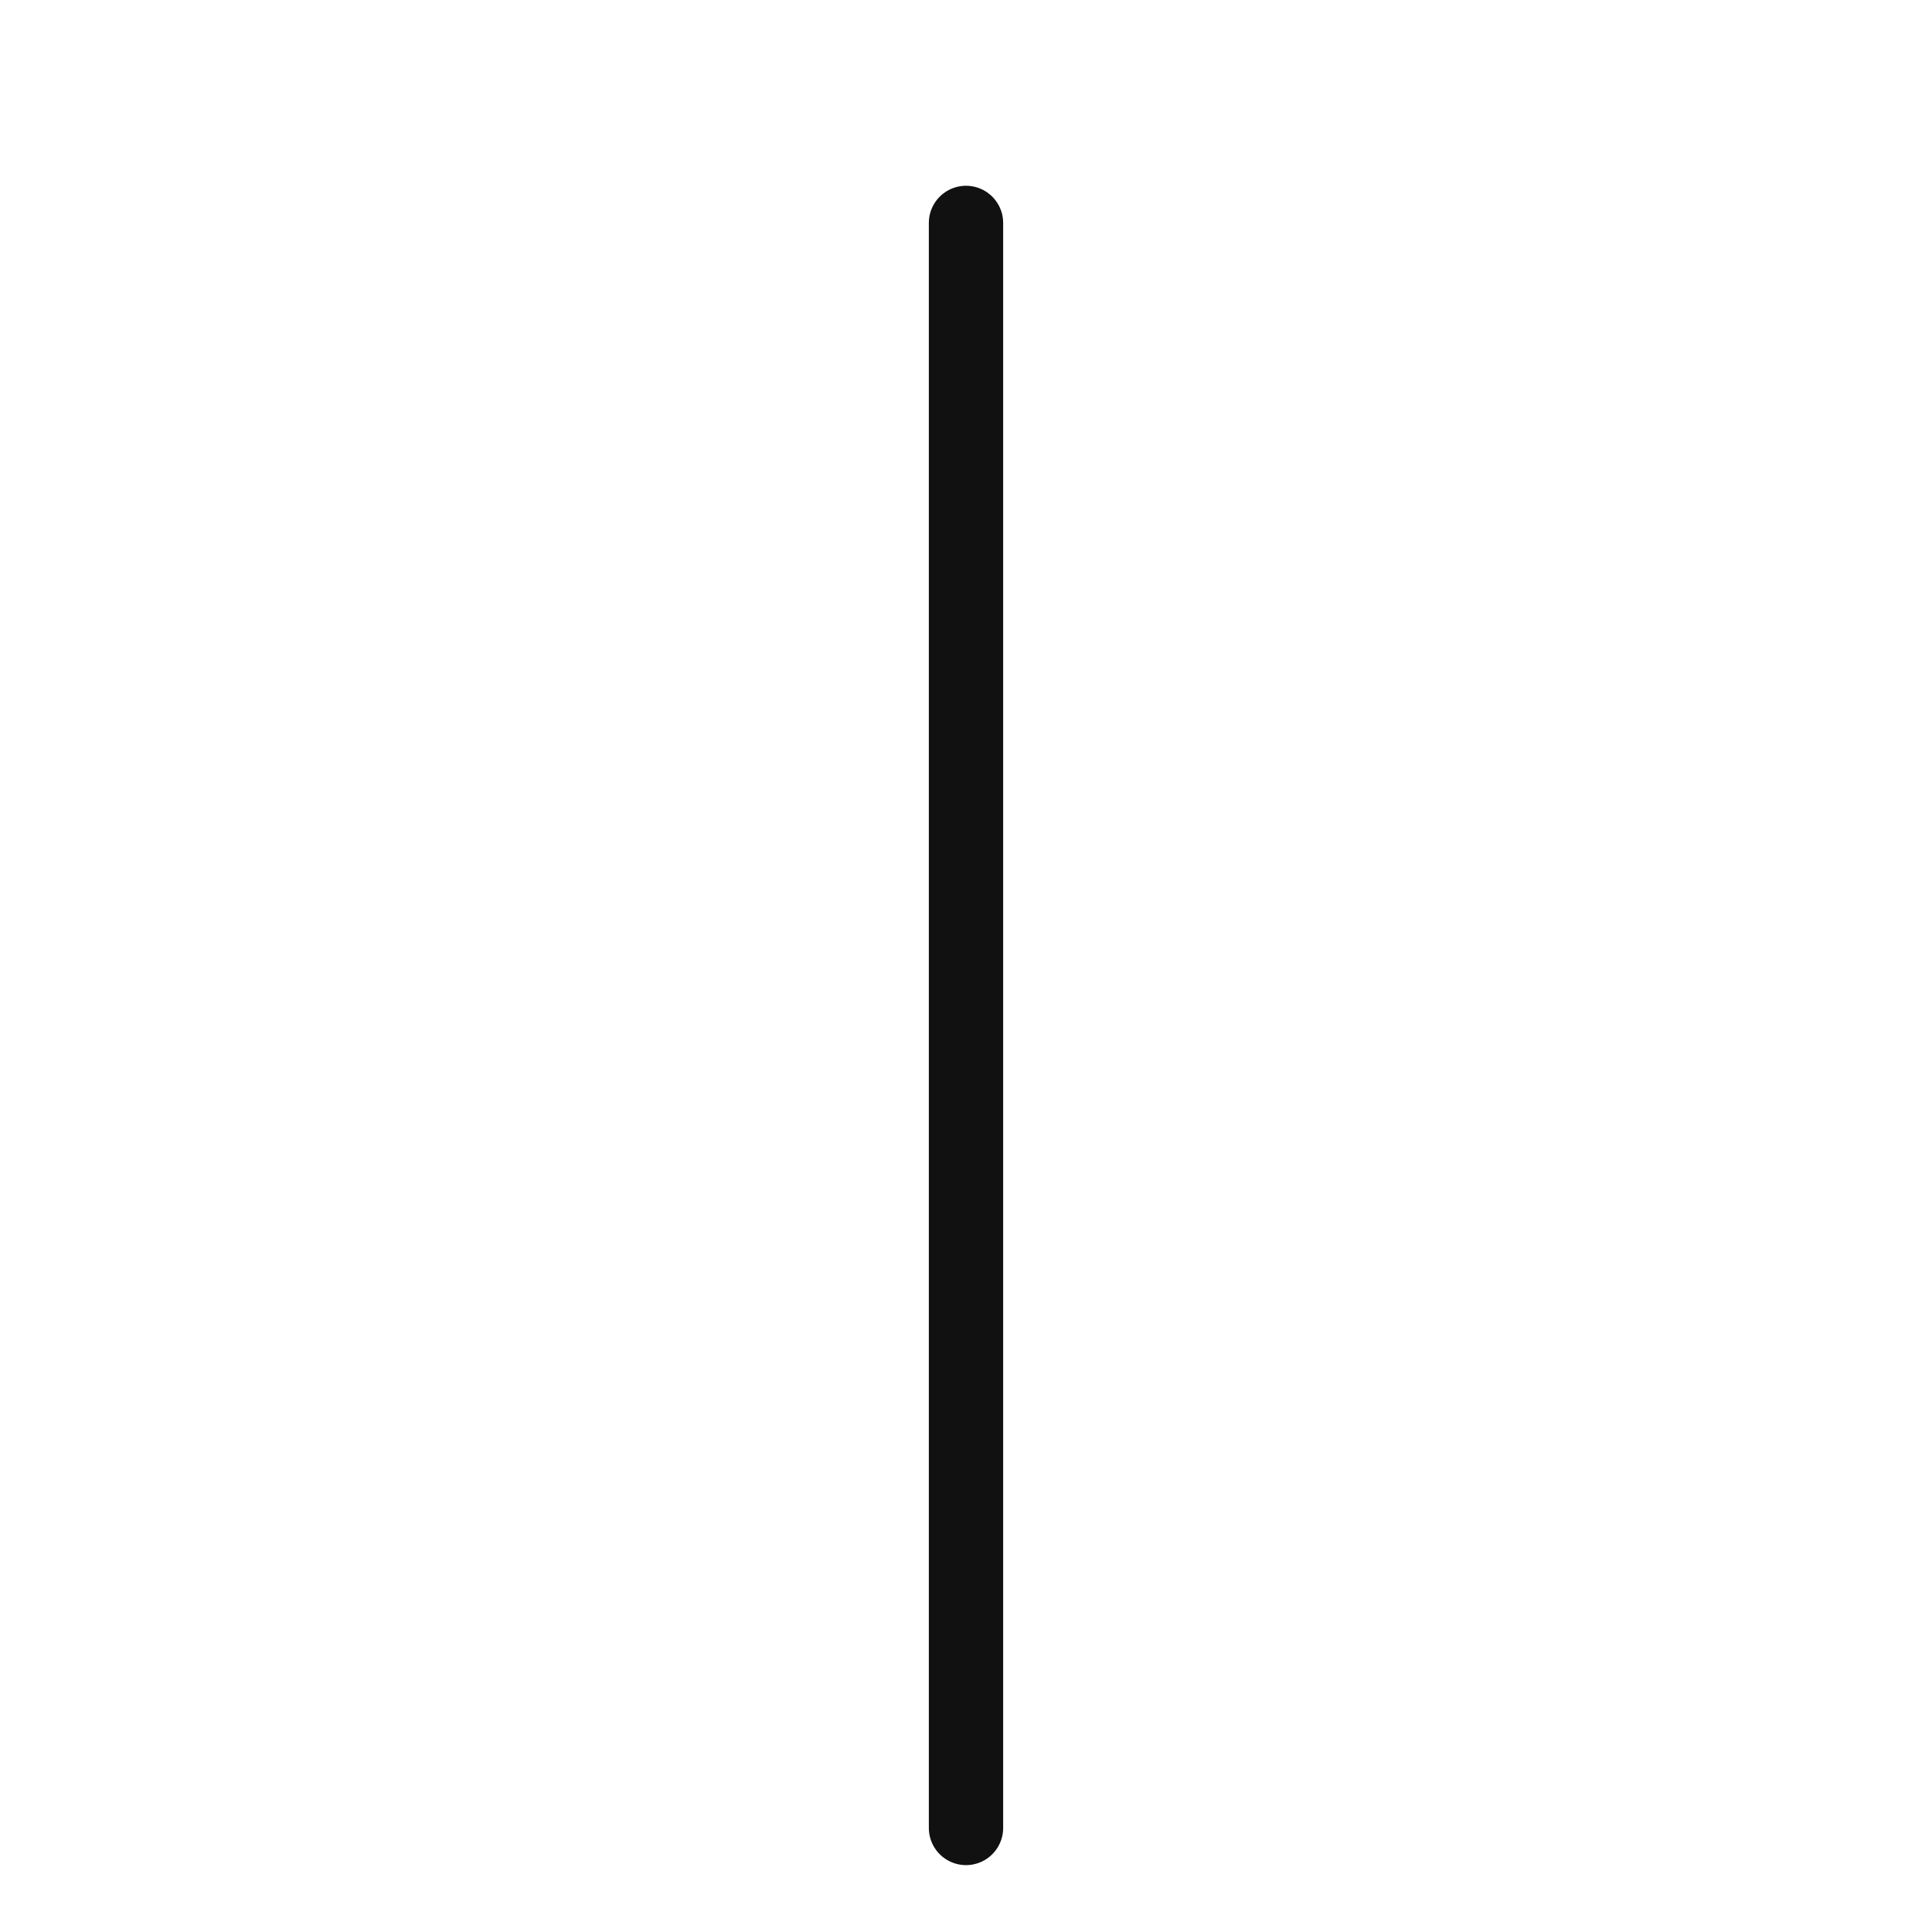
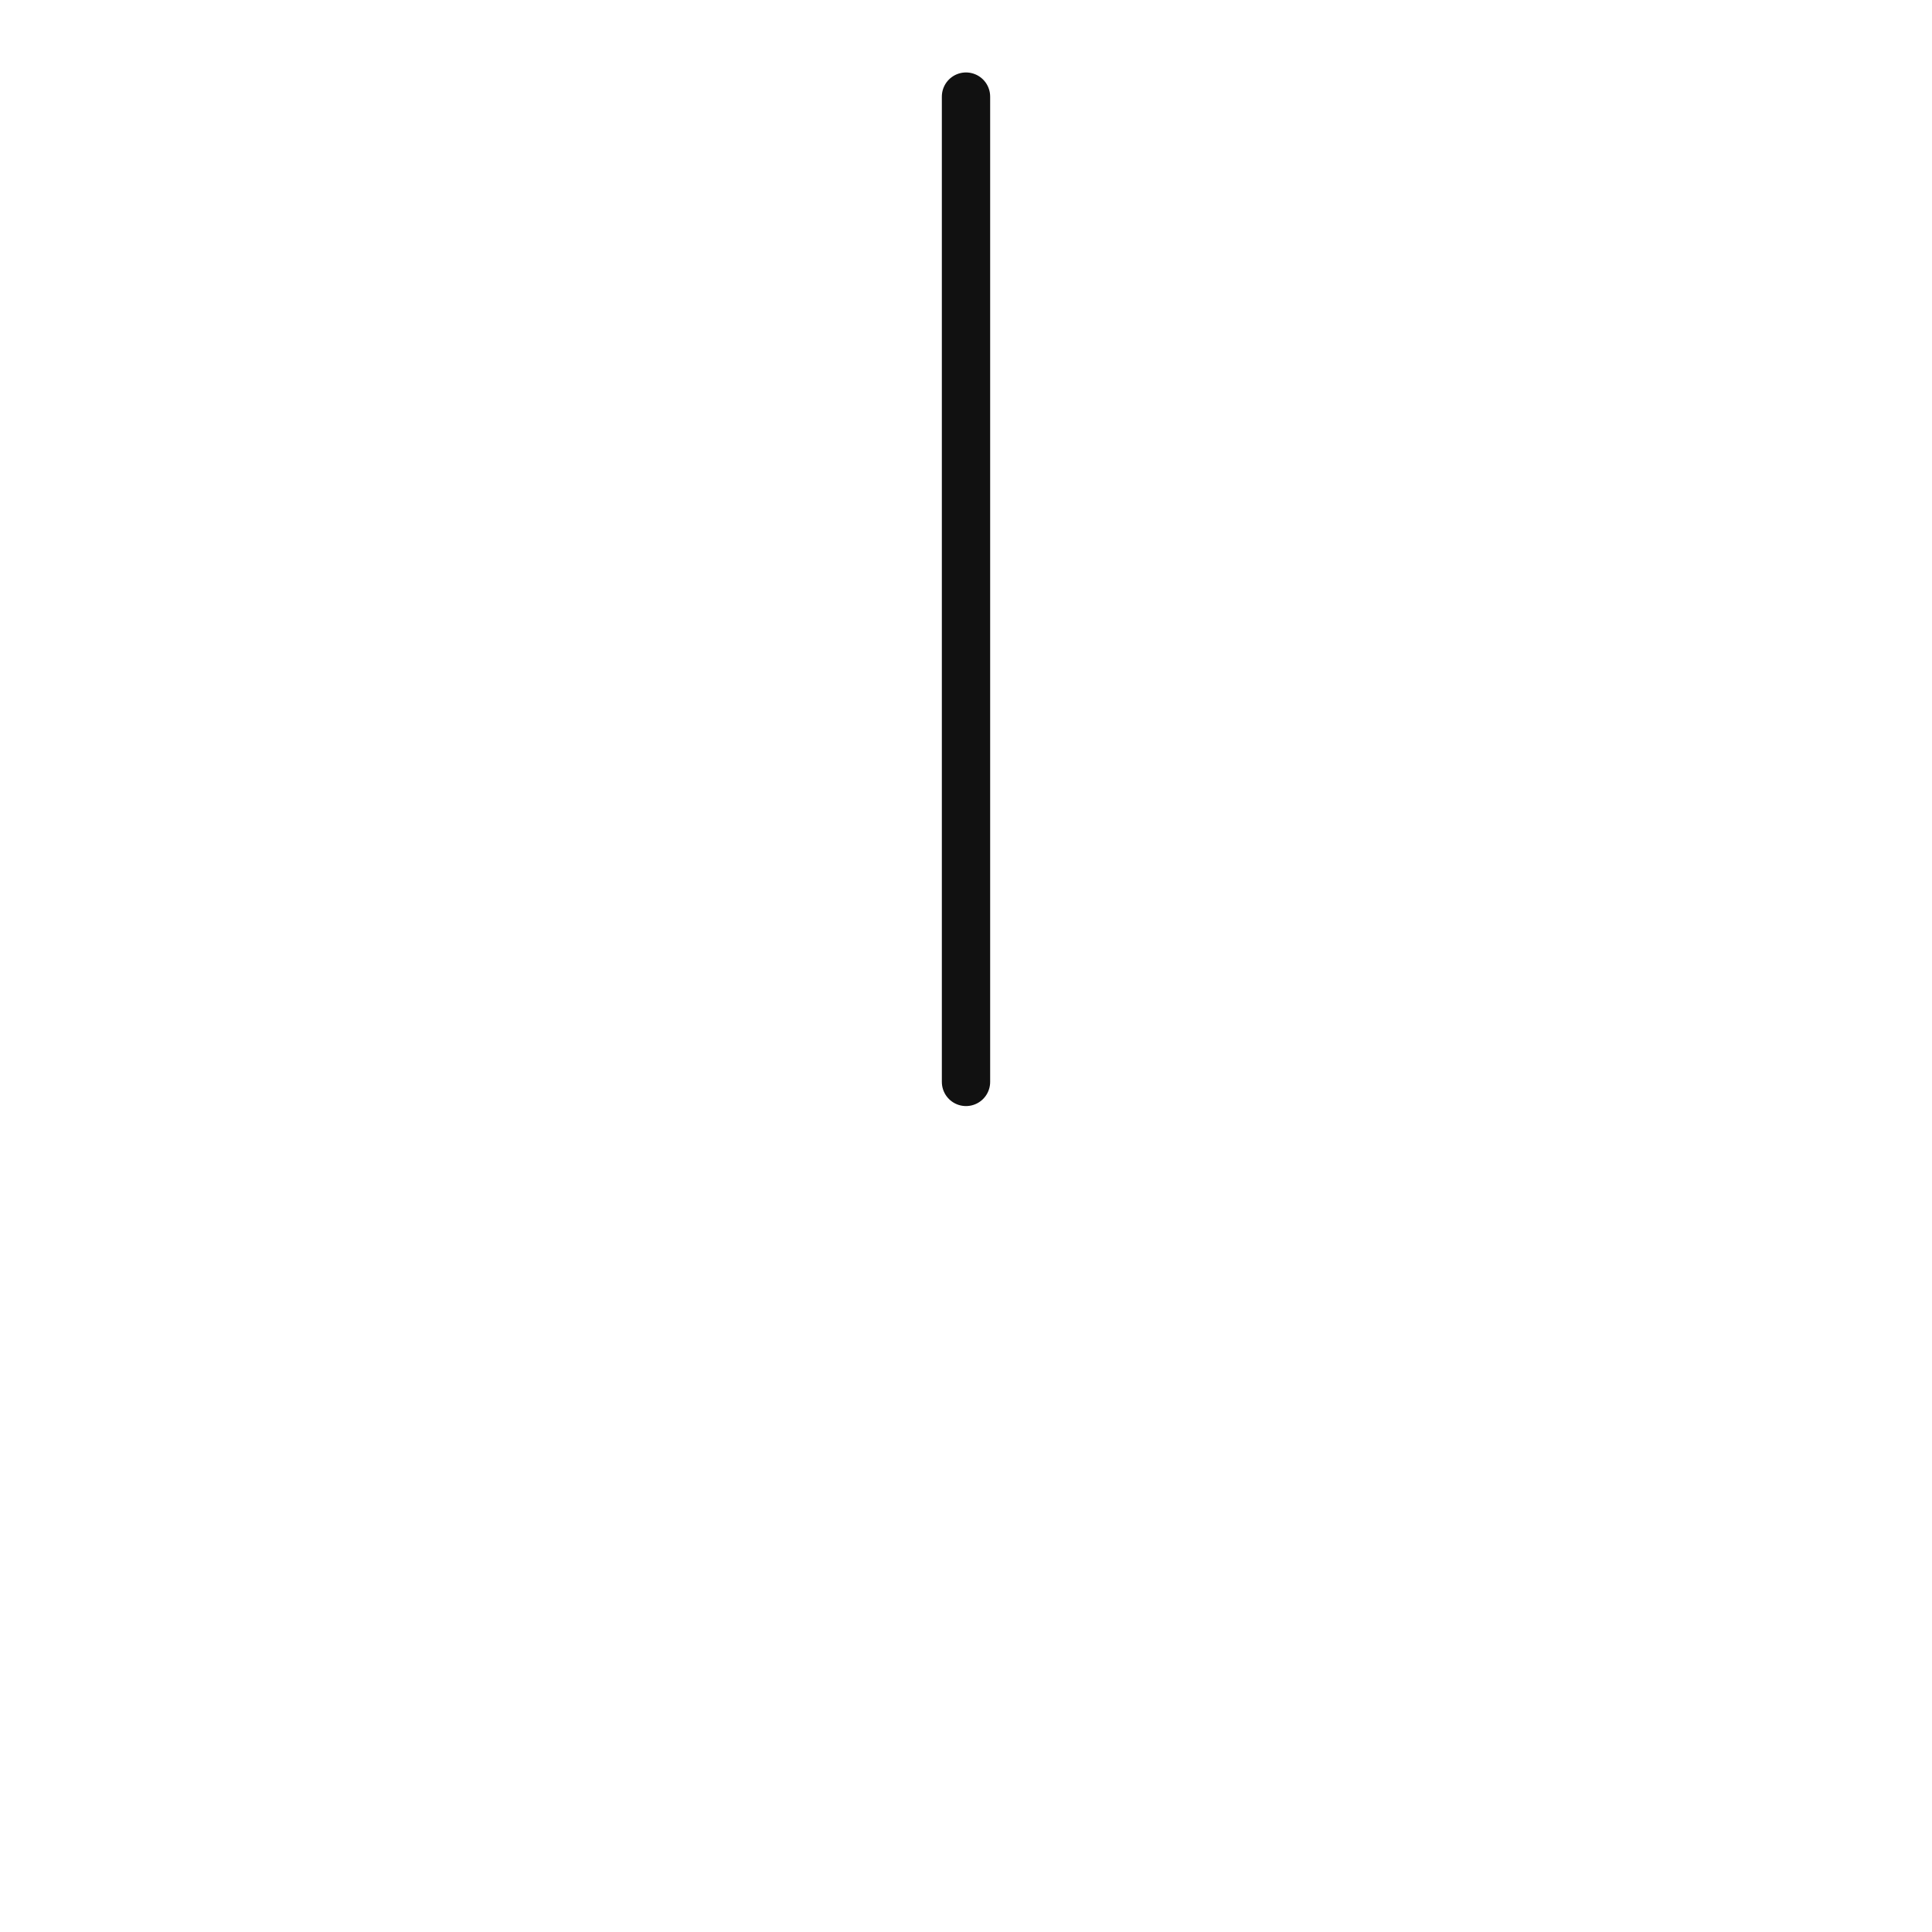
- <svg xmlns="http://www.w3.org/2000/svg" viewBox="-30 -115 60 130" width="200" height="200" aria-label="Minute hand">
+ <svg xmlns="http://www.w3.org/2000/svg" viewBox="0 0 200 200" width="200" height="200" role="img" aria-label="Minute hand">
  <g id="minute-hand" stroke="#111" stroke-linecap="round" fill="none">
-     <line x1="0" y1="-100" x2="0" y2="8" stroke-width="5" />
+     <line x1="100" y1="10" x2="100" y2="112" stroke-width="5" />
  </g>
</svg>
